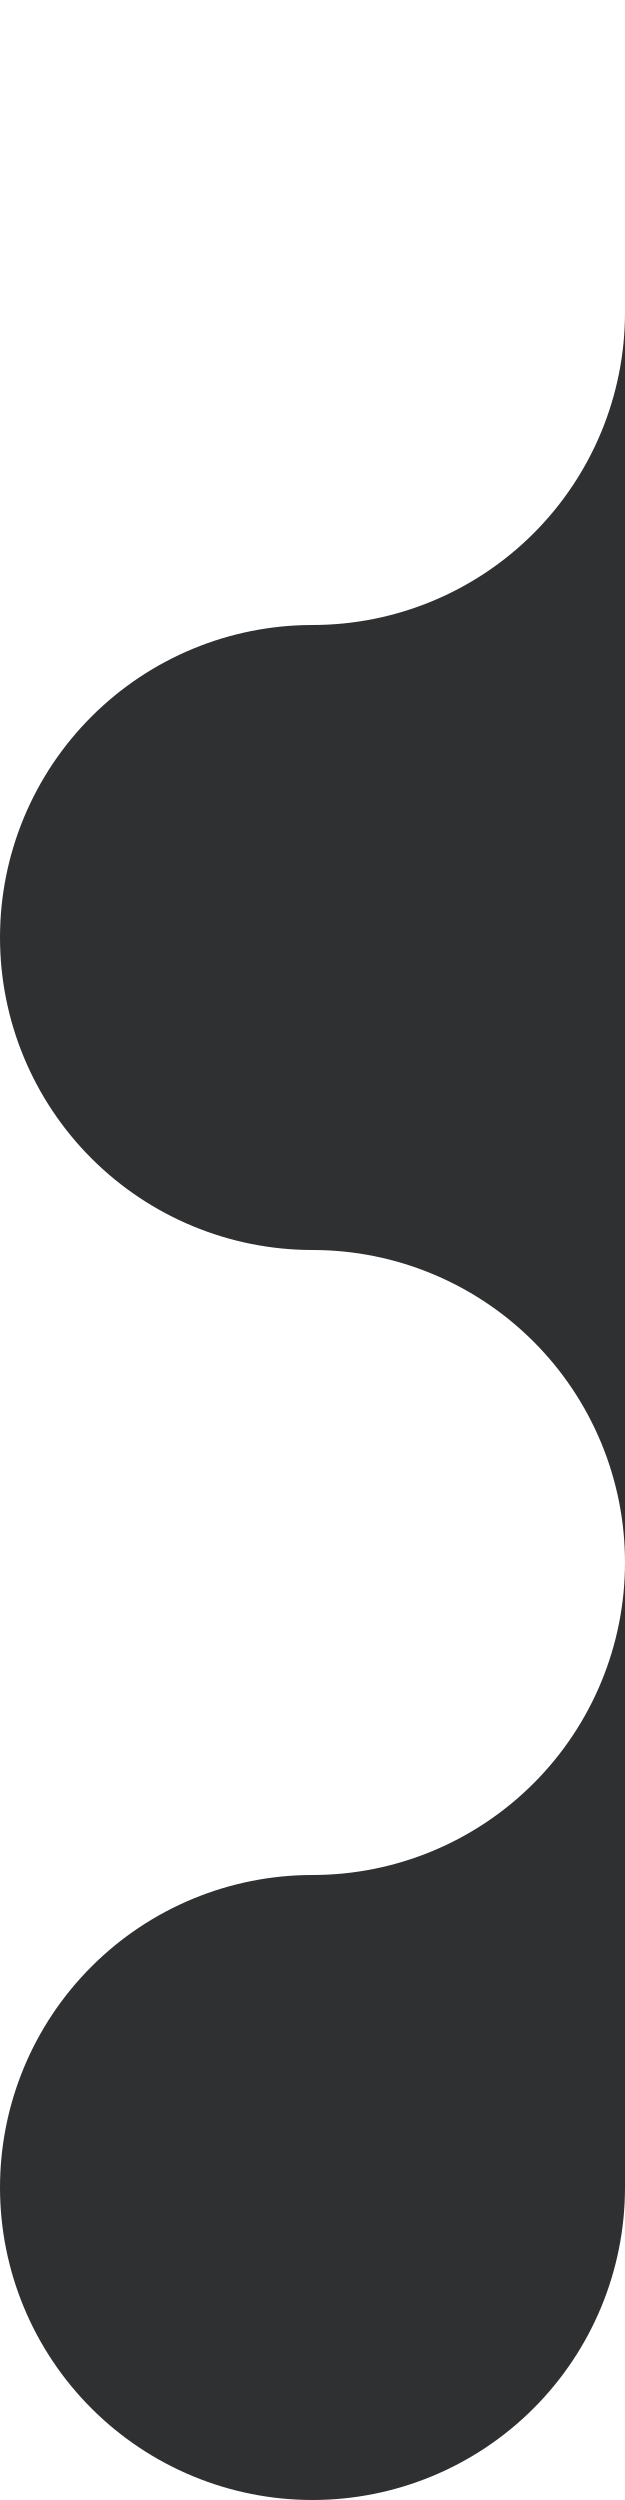
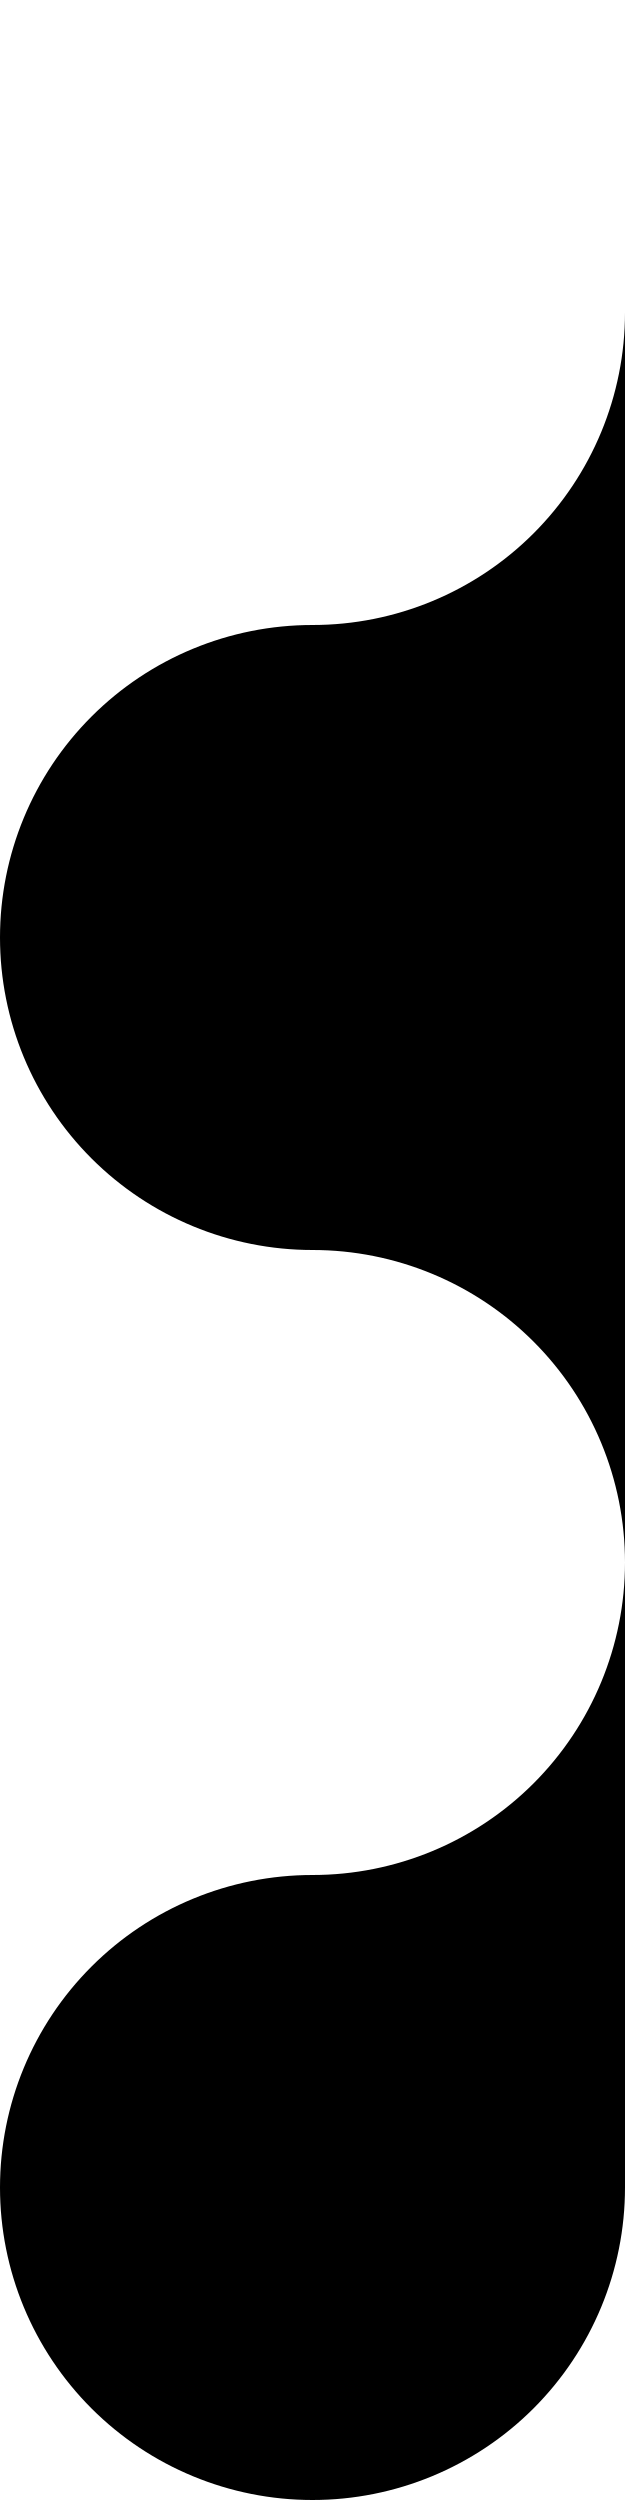
<svg xmlns="http://www.w3.org/2000/svg" id="Layer_1" data-name="Layer 1" viewBox="0 0 375 1500">
  <defs>
    <style>
      .cls-1 {
-         fill: #2f3031;
+         fill: #000;
        stroke-width: 0px;
      }
    </style>
  </defs>
  <g id="s-left">
    <path class="cls-1" d="M54.92,695.08c35.16,35.16,82.85,54.92,132.58,54.92h0c49.73,0,97.42,19.75,132.58,54.92h0c35.16,35.16,54.92,82.85,54.92,132.58v-375h0V187.5c0,49.73-19.75,97.42-54.92,132.58h0c-35.16,35.16-82.85,54.92-132.58,54.92h0c-49.73,0-97.42,19.75-132.58,54.92h0C19.75,465.08,0,512.77,0,562.5H0C0,612.23,19.75,659.92,54.92,695.08h0Z" />
    <path class="cls-1" d="M375,1312.5v-375c0,49.73-19.75,97.42-54.92,132.58h0c-35.16,35.16-82.85,54.92-132.58,54.92h0c-49.73,0-97.42,19.75-132.58,54.92h0C19.75,1215.08,0,1262.77,0,1312.5H0C0,1362.23,19.75,1409.92,54.92,1445.08h0c35.16,35.16,82.85,54.92,132.58,54.92h0c49.73,0,97.42-19.75,132.58-54.92h0c35.16-35.16,54.92-82.85,54.92-132.58h0Z" />
  </g>
</svg>
